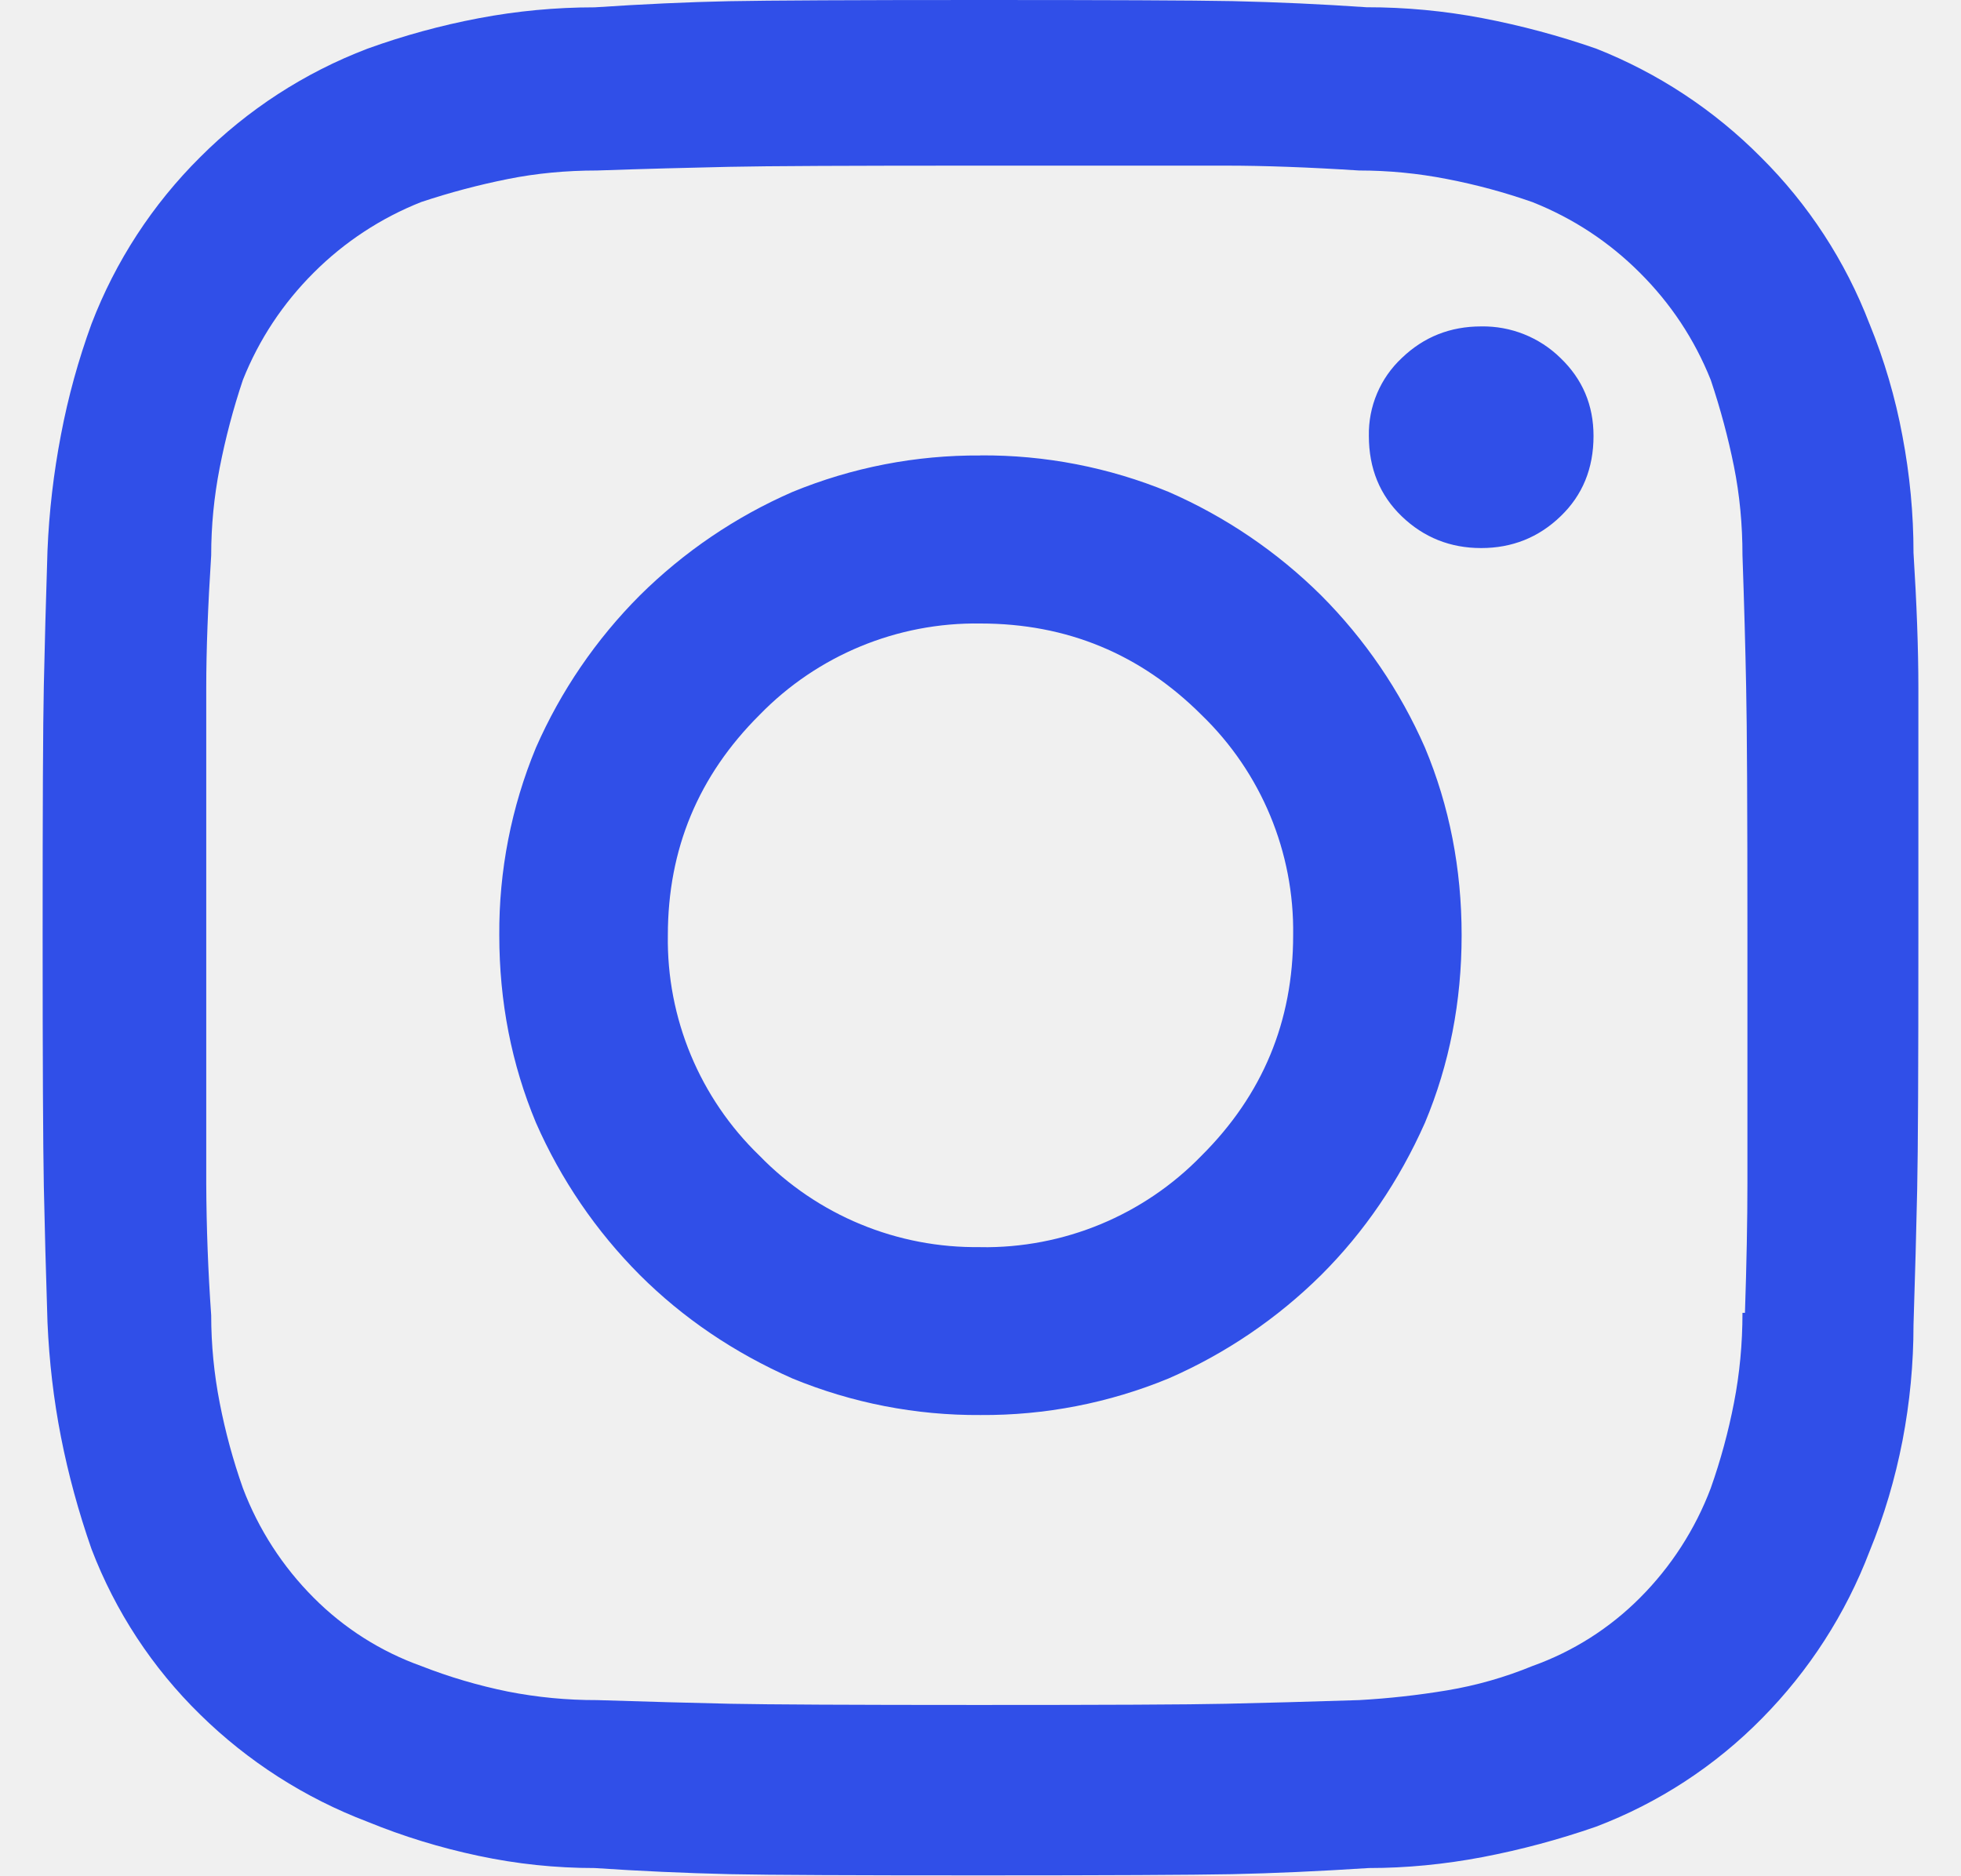
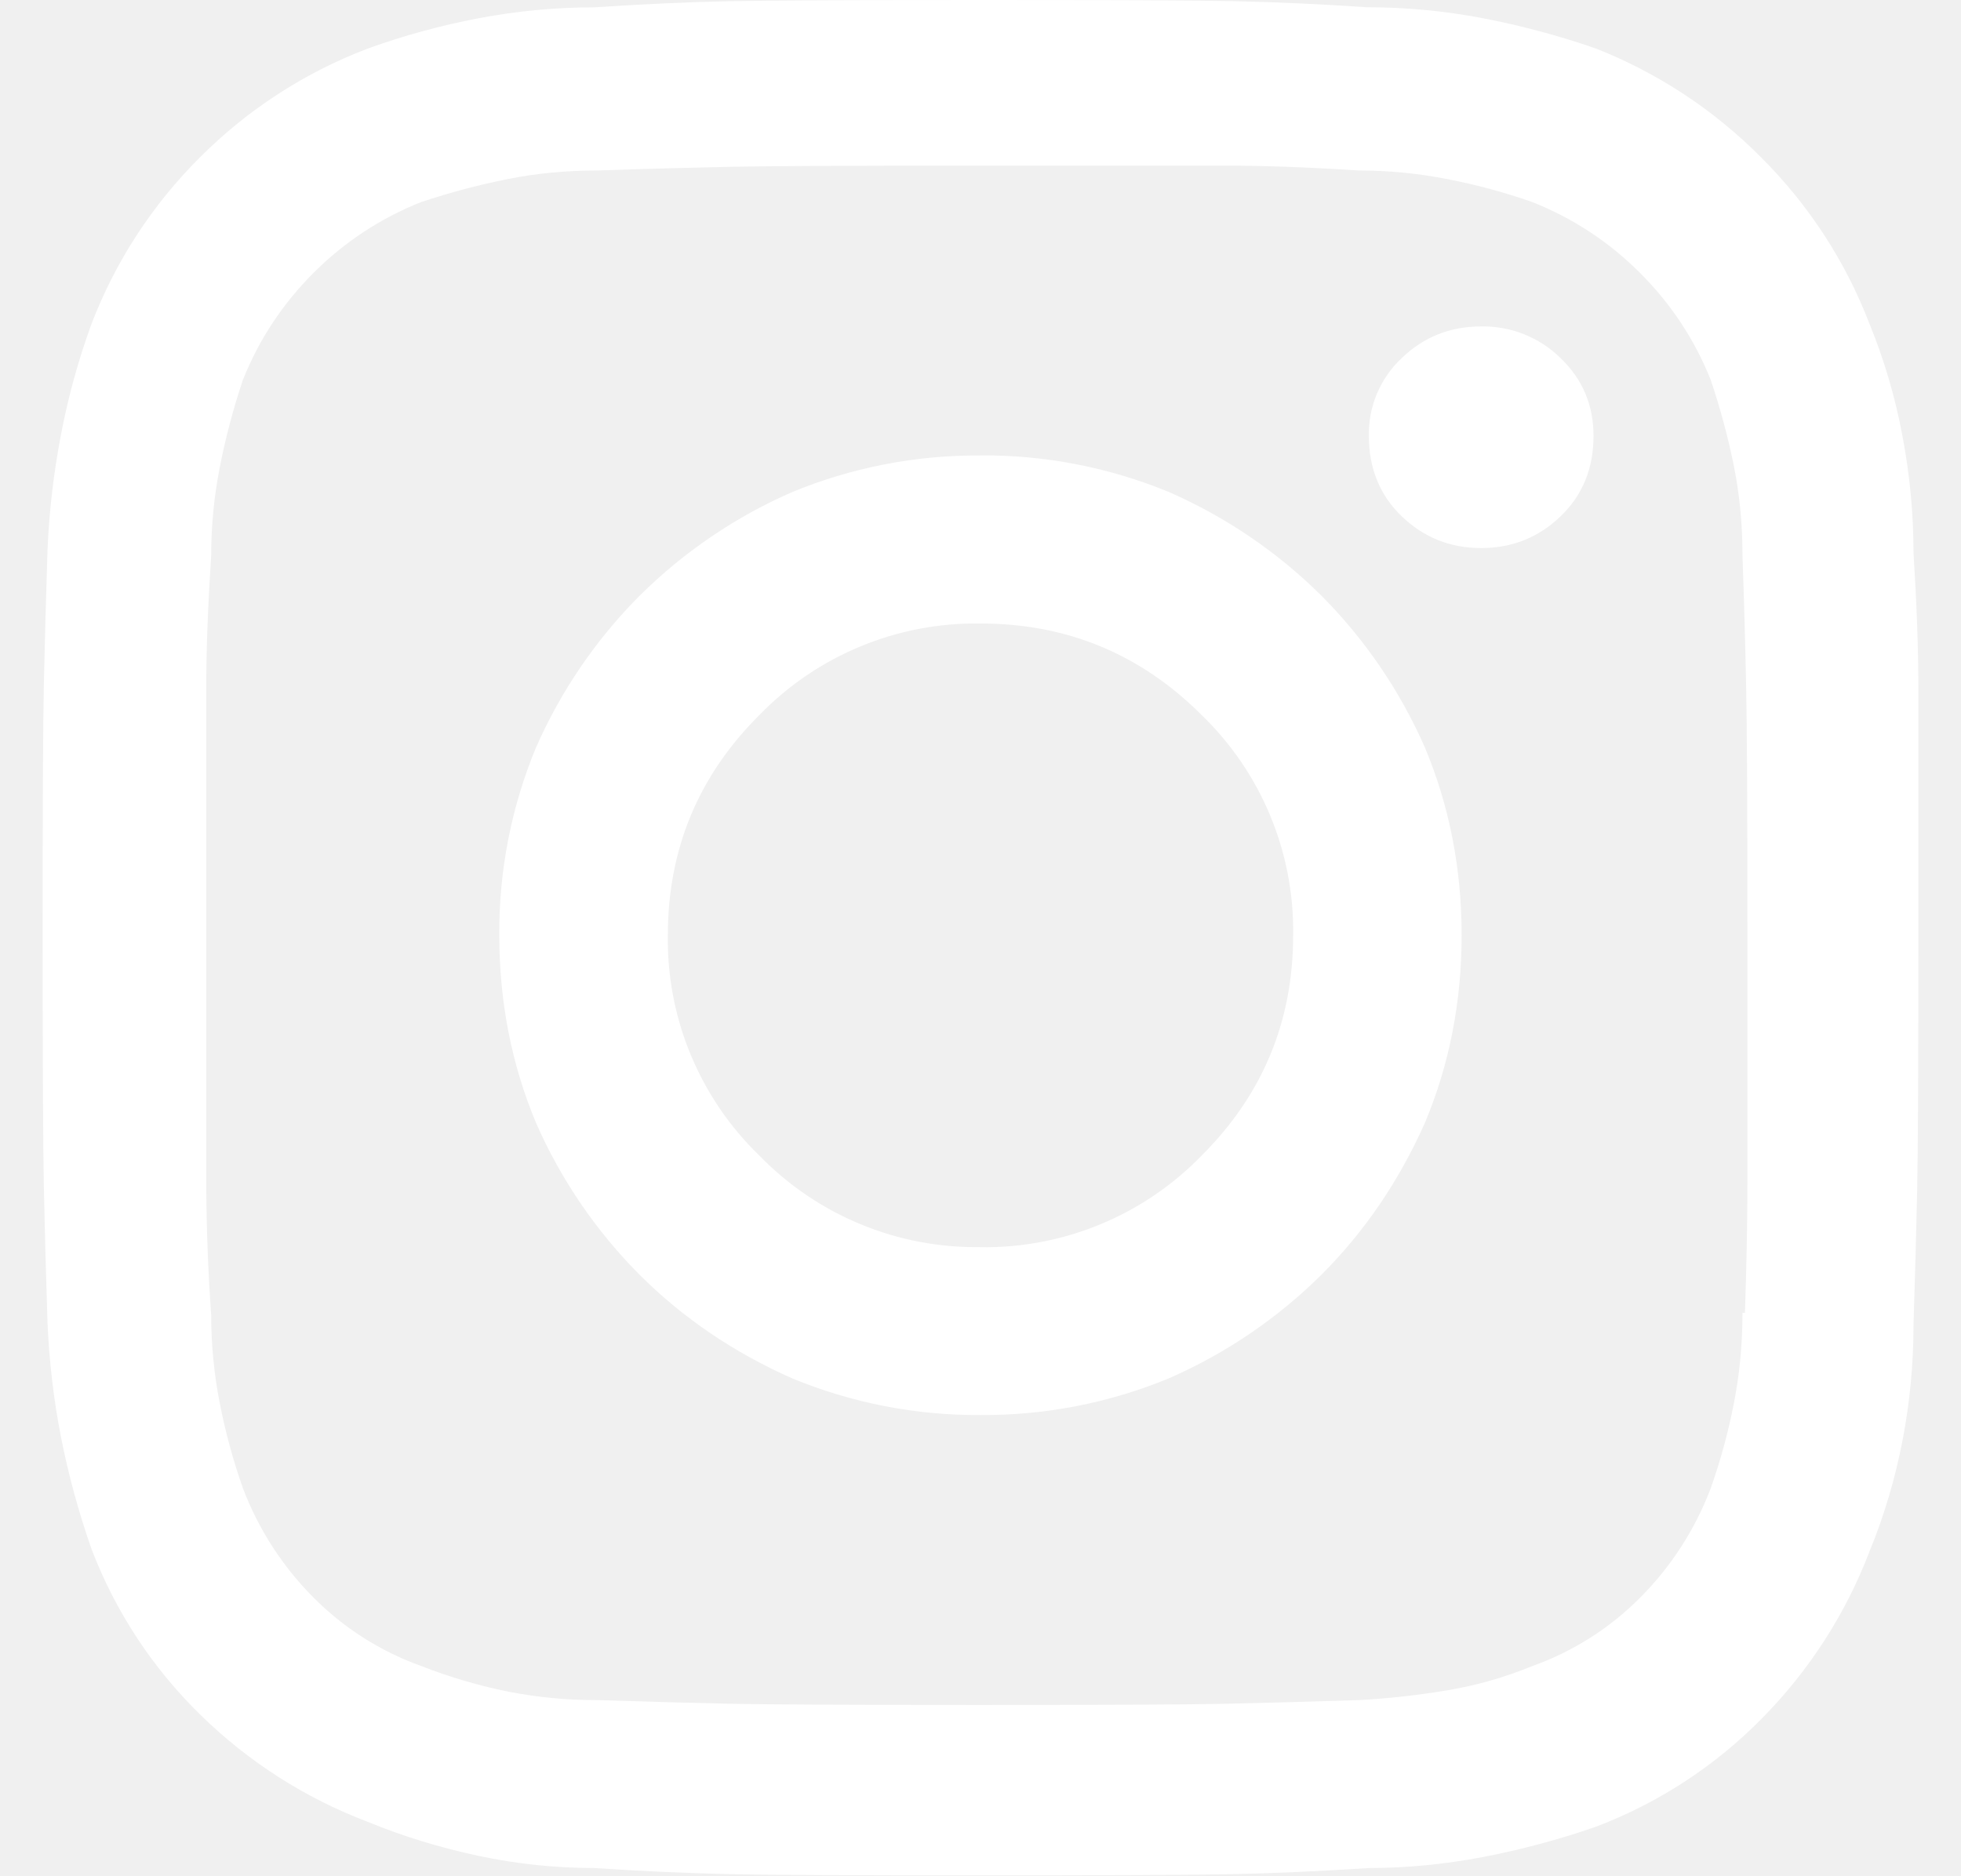
<svg xmlns="http://www.w3.org/2000/svg" width="23" height="22" viewBox="0 0 23 22" fill="none">
-   <g clip-path="url(#b46s8rizra)">
-     <path d="M11.5 5.343a5.69 5.69 0 0 0-2.206.428 5.884 5.884 0 0 0-1.79 1.215A5.867 5.867 0 0 0 6.286 8.77a5.65 5.65 0 0 0-.43 2.2c0 .781.144 1.515.43 2.2a5.867 5.867 0 0 0 1.218 1.786c.506.505 1.103.91 1.79 1.214a5.69 5.69 0 0 0 2.206.429 5.69 5.69 0 0 0 2.206-.429 5.883 5.883 0 0 0 1.79-1.214c.506-.505.912-1.1 1.217-1.786.287-.685.43-1.419.43-2.2 0-.78-.143-1.514-.43-2.2a5.866 5.866 0 0 0-1.217-1.785 5.884 5.884 0 0 0-1.79-1.215 5.69 5.69 0 0 0-2.206-.428zm0 9.286a3.537 3.537 0 0 1-2.592-1.072 3.519 3.519 0 0 1-1.075-2.586c0-1.01.358-1.871 1.075-2.585A3.537 3.537 0 0 1 11.5 7.314c1.012 0 1.876.357 2.592 1.072a3.519 3.519 0 0 1 1.075 2.585c0 1.01-.358 1.872-1.075 2.586A3.537 3.537 0 0 1 11.5 14.63zm7.19-9.515c0-.362-.129-.666-.387-.914a1.296 1.296 0 0 0-.93-.371c-.364 0-.674.123-.932.371a1.218 1.218 0 0 0-.386.914c0 .381.129.696.386.943.258.248.569.372.931.372.363 0 .674-.124.931-.372.258-.247.387-.562.387-.943zM21.927 3.8a5.56 5.56 0 0 0-1.275-1.957A5.638 5.638 0 0 0 18.72.57a9.491 9.491 0 0 0-1.332-.357 7.237 7.237 0 0 0-1.361-.128 34.162 34.162 0 0 0-1.575-.072C13.973.004 12.99 0 11.5 0S9.027.005 8.55.014c-.478.01-1.003.034-1.576.072-.458 0-.912.043-1.36.128A8.484 8.484 0 0 0 4.31.571a5.577 5.577 0 0 0-1.962 1.272A5.56 5.56 0 0 0 1.073 3.8C.92 4.22.8 4.652.715 5.1c-.086.448-.139.9-.158 1.357-.019.59-.033 1.12-.043 1.586C.504 8.51.5 9.486.5 10.97c0 1.486.005 2.467.014 2.943.01.476.024 1.01.043 1.6.02.457.072.905.158 1.343.086.438.205.876.358 1.314a5.42 5.42 0 0 0 1.275 1.943 5.675 5.675 0 0 0 1.962 1.257c.42.172.854.305 1.303.4.45.096.903.143 1.361.143a36.58 36.58 0 0 0 1.59.072c.468.01 1.446.014 2.936.014s2.473-.005 2.95-.014c.478-.01 1.013-.034 1.605-.072.439 0 .883-.043 1.332-.128a9.486 9.486 0 0 0 1.332-.357 5.436 5.436 0 0 0 1.948-1.272 5.657 5.657 0 0 0 1.26-1.957c.172-.419.3-.852.387-1.3.086-.448.129-.9.129-1.357.019-.59.033-1.12.043-1.586.01-.466.014-1.443.014-2.928V8.07c0-.466-.02-.995-.057-1.585 0-.457-.043-.915-.13-1.372a6.726 6.726 0 0 0-.386-1.314zm-1.49 11.6c0 .362-.033.714-.1 1.057a7.01 7.01 0 0 1-.272 1 3.645 3.645 0 0 1-.83 1.286 3.386 3.386 0 0 1-1.261.8 4.636 4.636 0 0 1-1.003.286 9.51 9.51 0 0 1-1.03.114c-.593.019-1.113.033-1.562.043-.449.01-1.418.014-2.908.014s-2.458-.005-2.907-.014c-.449-.01-.97-.024-1.561-.043a5.34 5.34 0 0 1-1.046-.1 6.135 6.135 0 0 1-1.017-.3 3.386 3.386 0 0 1-1.26-.8 3.644 3.644 0 0 1-.831-1.286 7.017 7.017 0 0 1-.272-1 5.363 5.363 0 0 1-.1-1.028 23.357 23.357 0 0 1-.058-1.543V8.07c0-.447.02-.966.058-1.557 0-.343.033-.685.1-1.028.067-.343.157-.686.272-1.029.19-.476.468-.895.83-1.257a3.717 3.717 0 0 1 1.261-.829A8.487 8.487 0 0 1 5.957 2.1c.334-.067.683-.1 1.046-.1.573-.02 1.088-.033 1.546-.043.459-.01 1.433-.014 2.922-.014h2.908c.449 0 .97.019 1.561.057.344 0 .688.033 1.031.1a7.07 7.07 0 0 1 1.003.271c.477.19.898.467 1.26.829.363.362.64.78.831 1.257.115.343.205.681.272 1.014.067.334.1.681.1 1.043.02.572.034 1.086.043 1.543.01.457.015 1.429.015 2.914v2.9c0 .448-.01.958-.029 1.529h-.029z" fill="#304FE8" />
+   <g clip-path="url(#2sssbxycma)">
+     <path d="M11.5 5.343a5.69 5.69 0 0 0-2.206.428 5.884 5.884 0 0 0-1.79 1.215A5.867 5.867 0 0 0 6.286 8.77a5.65 5.65 0 0 0-.43 2.2c0 .781.144 1.515.43 2.2a5.867 5.867 0 0 0 1.218 1.786c.506.505 1.103.91 1.79 1.214a5.69 5.69 0 0 0 2.206.429 5.69 5.69 0 0 0 2.206-.429 5.883 5.883 0 0 0 1.79-1.214c.506-.505.912-1.1 1.217-1.786.287-.685.43-1.419.43-2.2 0-.78-.143-1.514-.43-2.2a5.866 5.866 0 0 0-1.217-1.785 5.884 5.884 0 0 0-1.79-1.215 5.69 5.69 0 0 0-2.206-.428zm0 9.286a3.537 3.537 0 0 1-2.592-1.072 3.519 3.519 0 0 1-1.075-2.586c0-1.01.358-1.871 1.075-2.585A3.537 3.537 0 0 1 11.5 7.314c1.012 0 1.876.357 2.592 1.072a3.519 3.519 0 0 1 1.075 2.585c0 1.01-.358 1.872-1.075 2.586A3.537 3.537 0 0 1 11.5 14.63zm7.19-9.515c0-.362-.129-.666-.387-.914a1.296 1.296 0 0 0-.93-.371c-.364 0-.674.123-.932.371a1.218 1.218 0 0 0-.386.914c0 .381.129.696.386.943.258.248.569.372.931.372.363 0 .674-.124.931-.372.258-.247.387-.562.387-.943zM21.927 3.8a5.56 5.56 0 0 0-1.275-1.957A5.638 5.638 0 0 0 18.72.57a9.491 9.491 0 0 0-1.332-.357 7.237 7.237 0 0 0-1.361-.128 34.162 34.162 0 0 0-1.575-.072C13.973.004 12.99 0 11.5 0S9.027.005 8.55.014c-.478.01-1.003.034-1.576.072-.458 0-.912.043-1.36.128A8.484 8.484 0 0 0 4.31.571a5.577 5.577 0 0 0-1.962 1.272A5.56 5.56 0 0 0 1.073 3.8C.92 4.22.8 4.652.715 5.1c-.086.448-.139.9-.158 1.357-.019.59-.033 1.12-.043 1.586C.504 8.51.5 9.486.5 10.97c0 1.486.005 2.467.014 2.943.01.476.024 1.01.043 1.6.02.457.072.905.158 1.343.086.438.205.876.358 1.314a5.42 5.42 0 0 0 1.275 1.943 5.675 5.675 0 0 0 1.962 1.257c.42.172.854.305 1.303.4.45.096.903.143 1.361.143a36.58 36.58 0 0 0 1.59.072c.468.01 1.446.014 2.936.014s2.473-.005 2.95-.014c.478-.01 1.013-.034 1.605-.072.439 0 .883-.043 1.332-.128a9.486 9.486 0 0 0 1.332-.357 5.436 5.436 0 0 0 1.948-1.272 5.657 5.657 0 0 0 1.26-1.957c.172-.419.3-.852.387-1.3.086-.448.129-.9.129-1.357.019-.59.033-1.12.043-1.586.01-.466.014-1.443.014-2.928V8.07c0-.466-.02-.995-.057-1.585 0-.457-.043-.915-.13-1.372a6.726 6.726 0 0 0-.386-1.314zm-1.49 11.6c0 .362-.033.714-.1 1.057a7.01 7.01 0 0 1-.272 1 3.645 3.645 0 0 1-.83 1.286 3.386 3.386 0 0 1-1.261.8 4.636 4.636 0 0 1-1.003.286 9.51 9.51 0 0 1-1.03.114c-.593.019-1.113.033-1.562.043-.449.01-1.418.014-2.908.014s-2.458-.005-2.907-.014c-.449-.01-.97-.024-1.561-.043a5.34 5.34 0 0 1-1.046-.1 6.135 6.135 0 0 1-1.017-.3 3.386 3.386 0 0 1-1.26-.8 3.644 3.644 0 0 1-.831-1.286 7.017 7.017 0 0 1-.272-1 5.363 5.363 0 0 1-.1-1.028 23.357 23.357 0 0 1-.058-1.543V8.07c0-.447.02-.966.058-1.557 0-.343.033-.685.1-1.028.067-.343.157-.686.272-1.029.19-.476.468-.895.83-1.257a3.717 3.717 0 0 1 1.261-.829A8.487 8.487 0 0 1 5.957 2.1c.334-.067.683-.1 1.046-.1.573-.02 1.088-.033 1.546-.043.459-.01 1.433-.014 2.922-.014h2.908c.449 0 .97.019 1.561.057.344 0 .688.033 1.031.1a7.07 7.07 0 0 1 1.003.271c.477.19.898.467 1.26.829.363.362.64.78.831 1.257.115.343.205.681.272 1.014.067.334.1.681.1 1.043.02.572.034 1.086.043 1.543.01.457.015 1.429.015 2.914v2.9c0 .448-.01.958-.029 1.529h-.029z" fill="#fff" />
  </g>
  <defs>
-     <clipPath id="b46s8rizra">
+     <clipPath id="2sssbxycma">
      <path fill="#fff" transform="translate(.5)" d="M0 0h22v22H0z" />
    </clipPath>
  </defs>
</svg>
